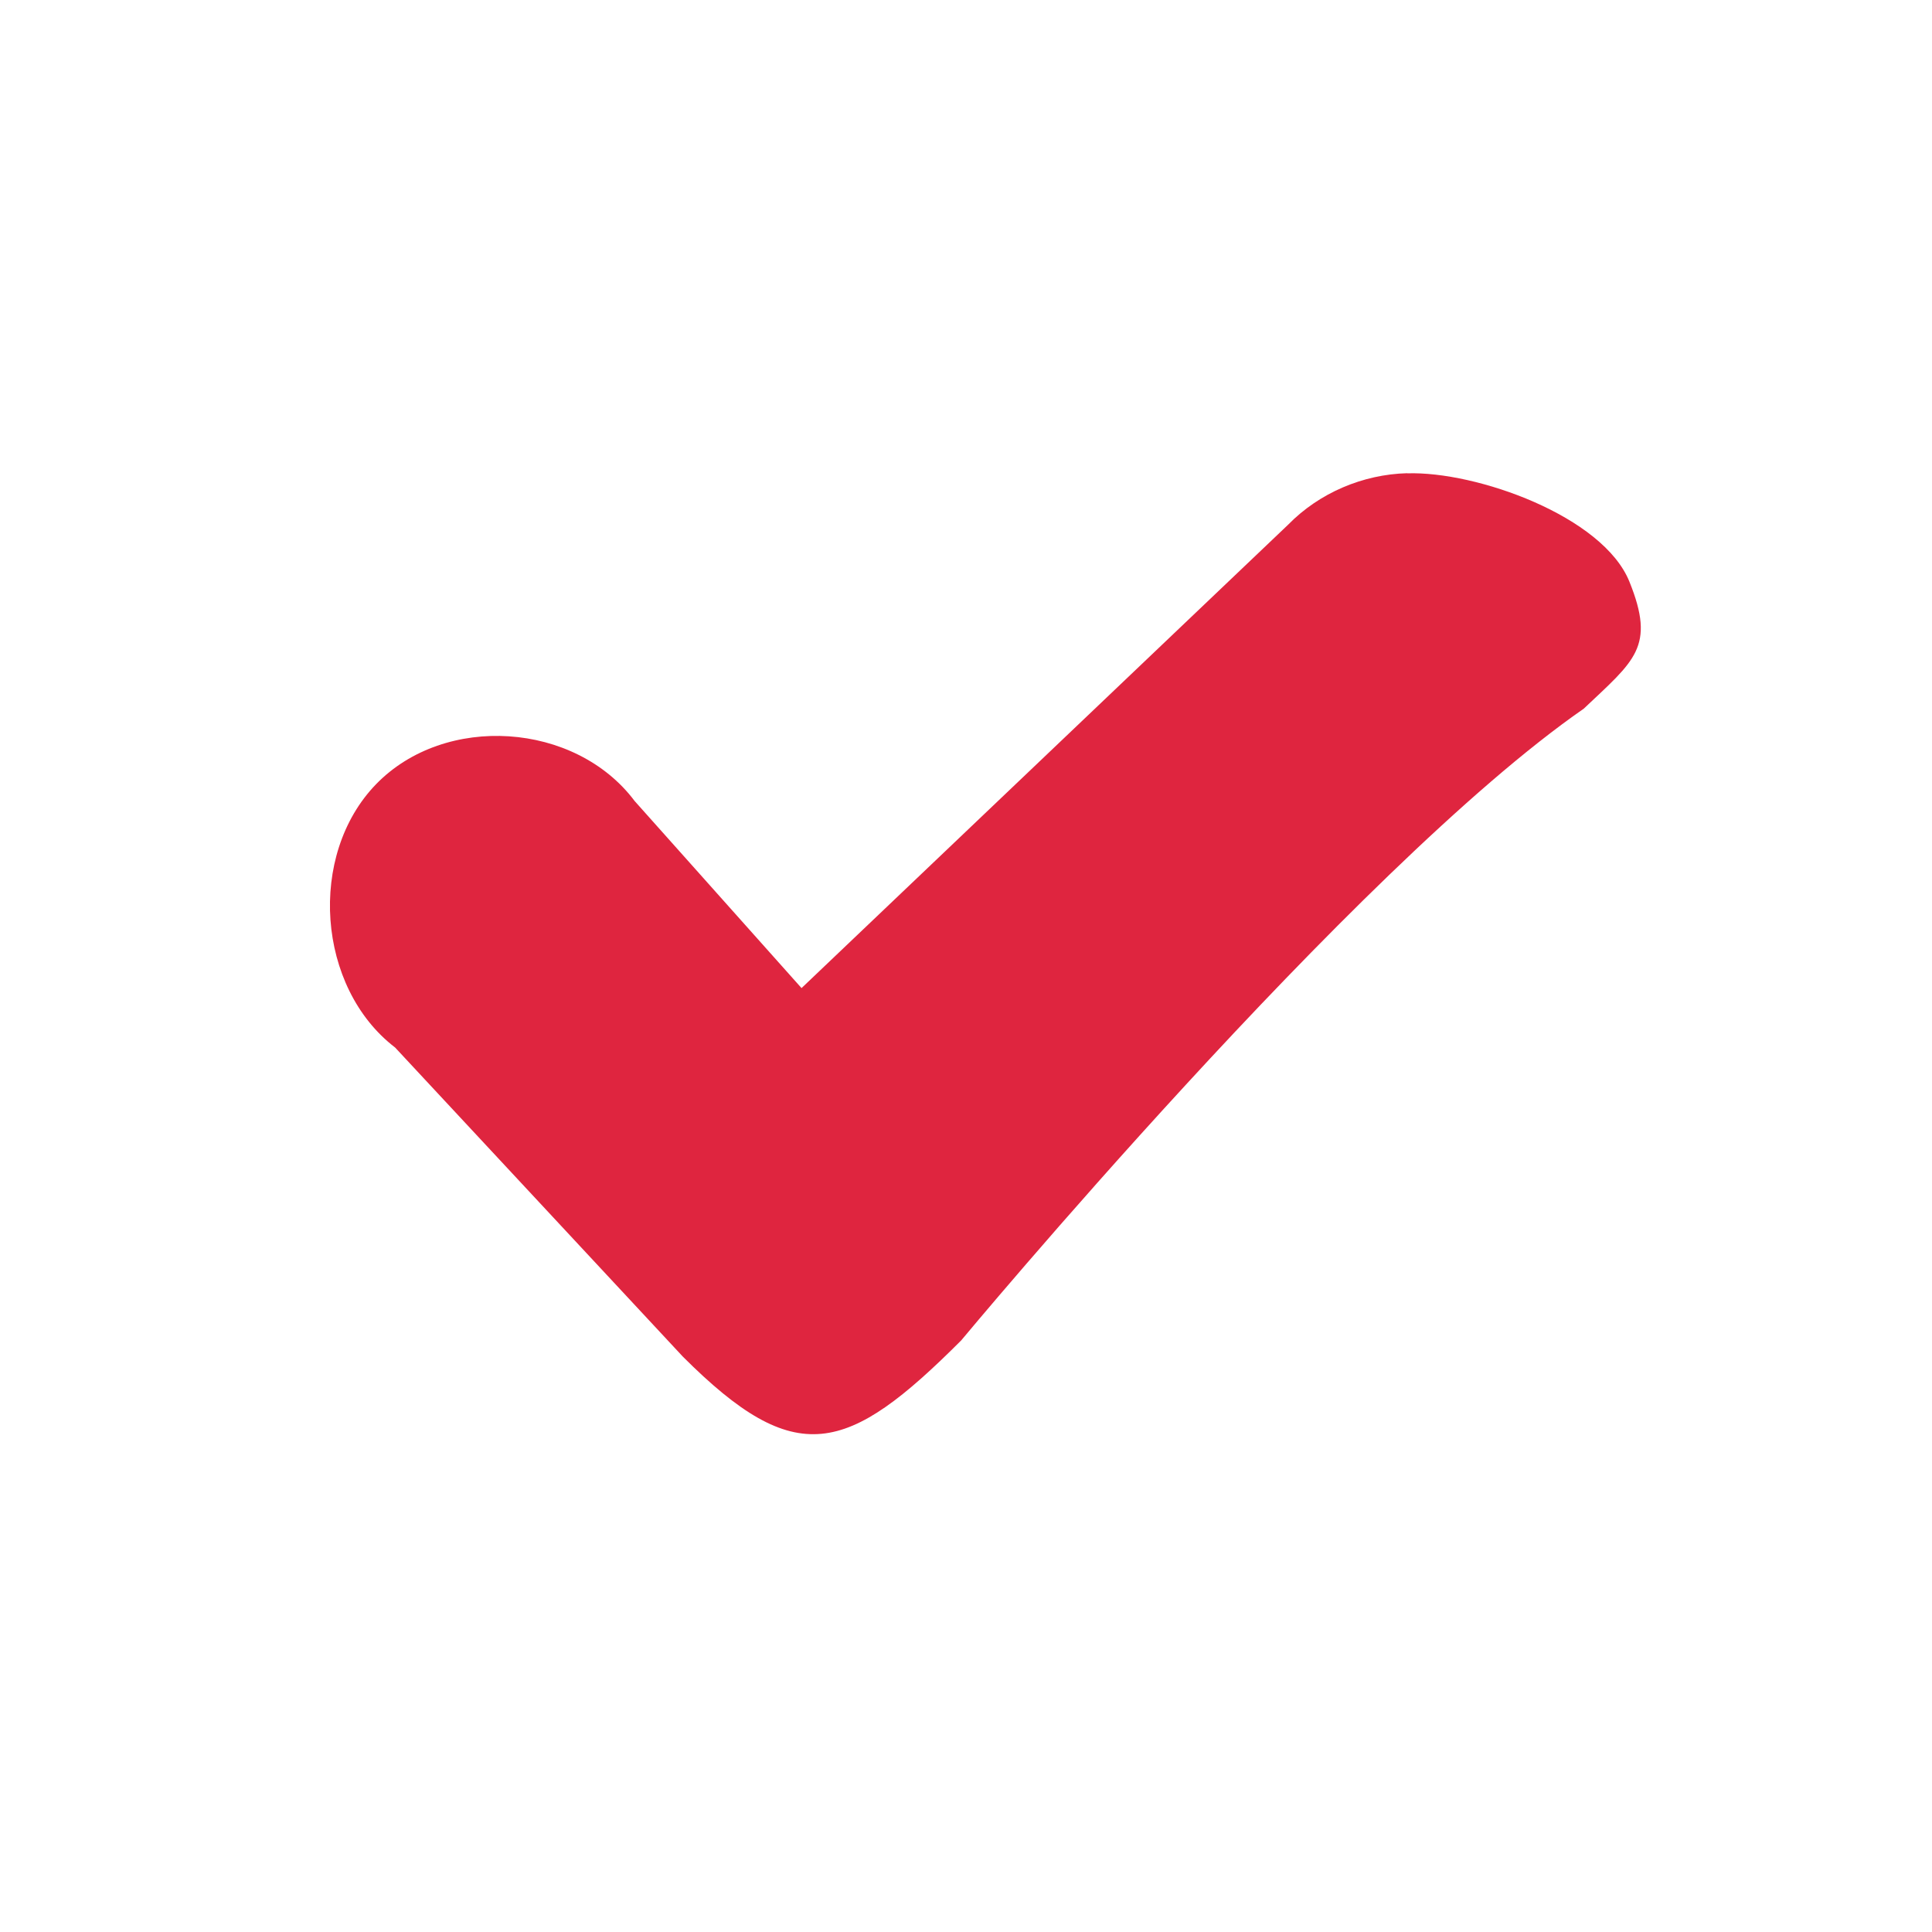
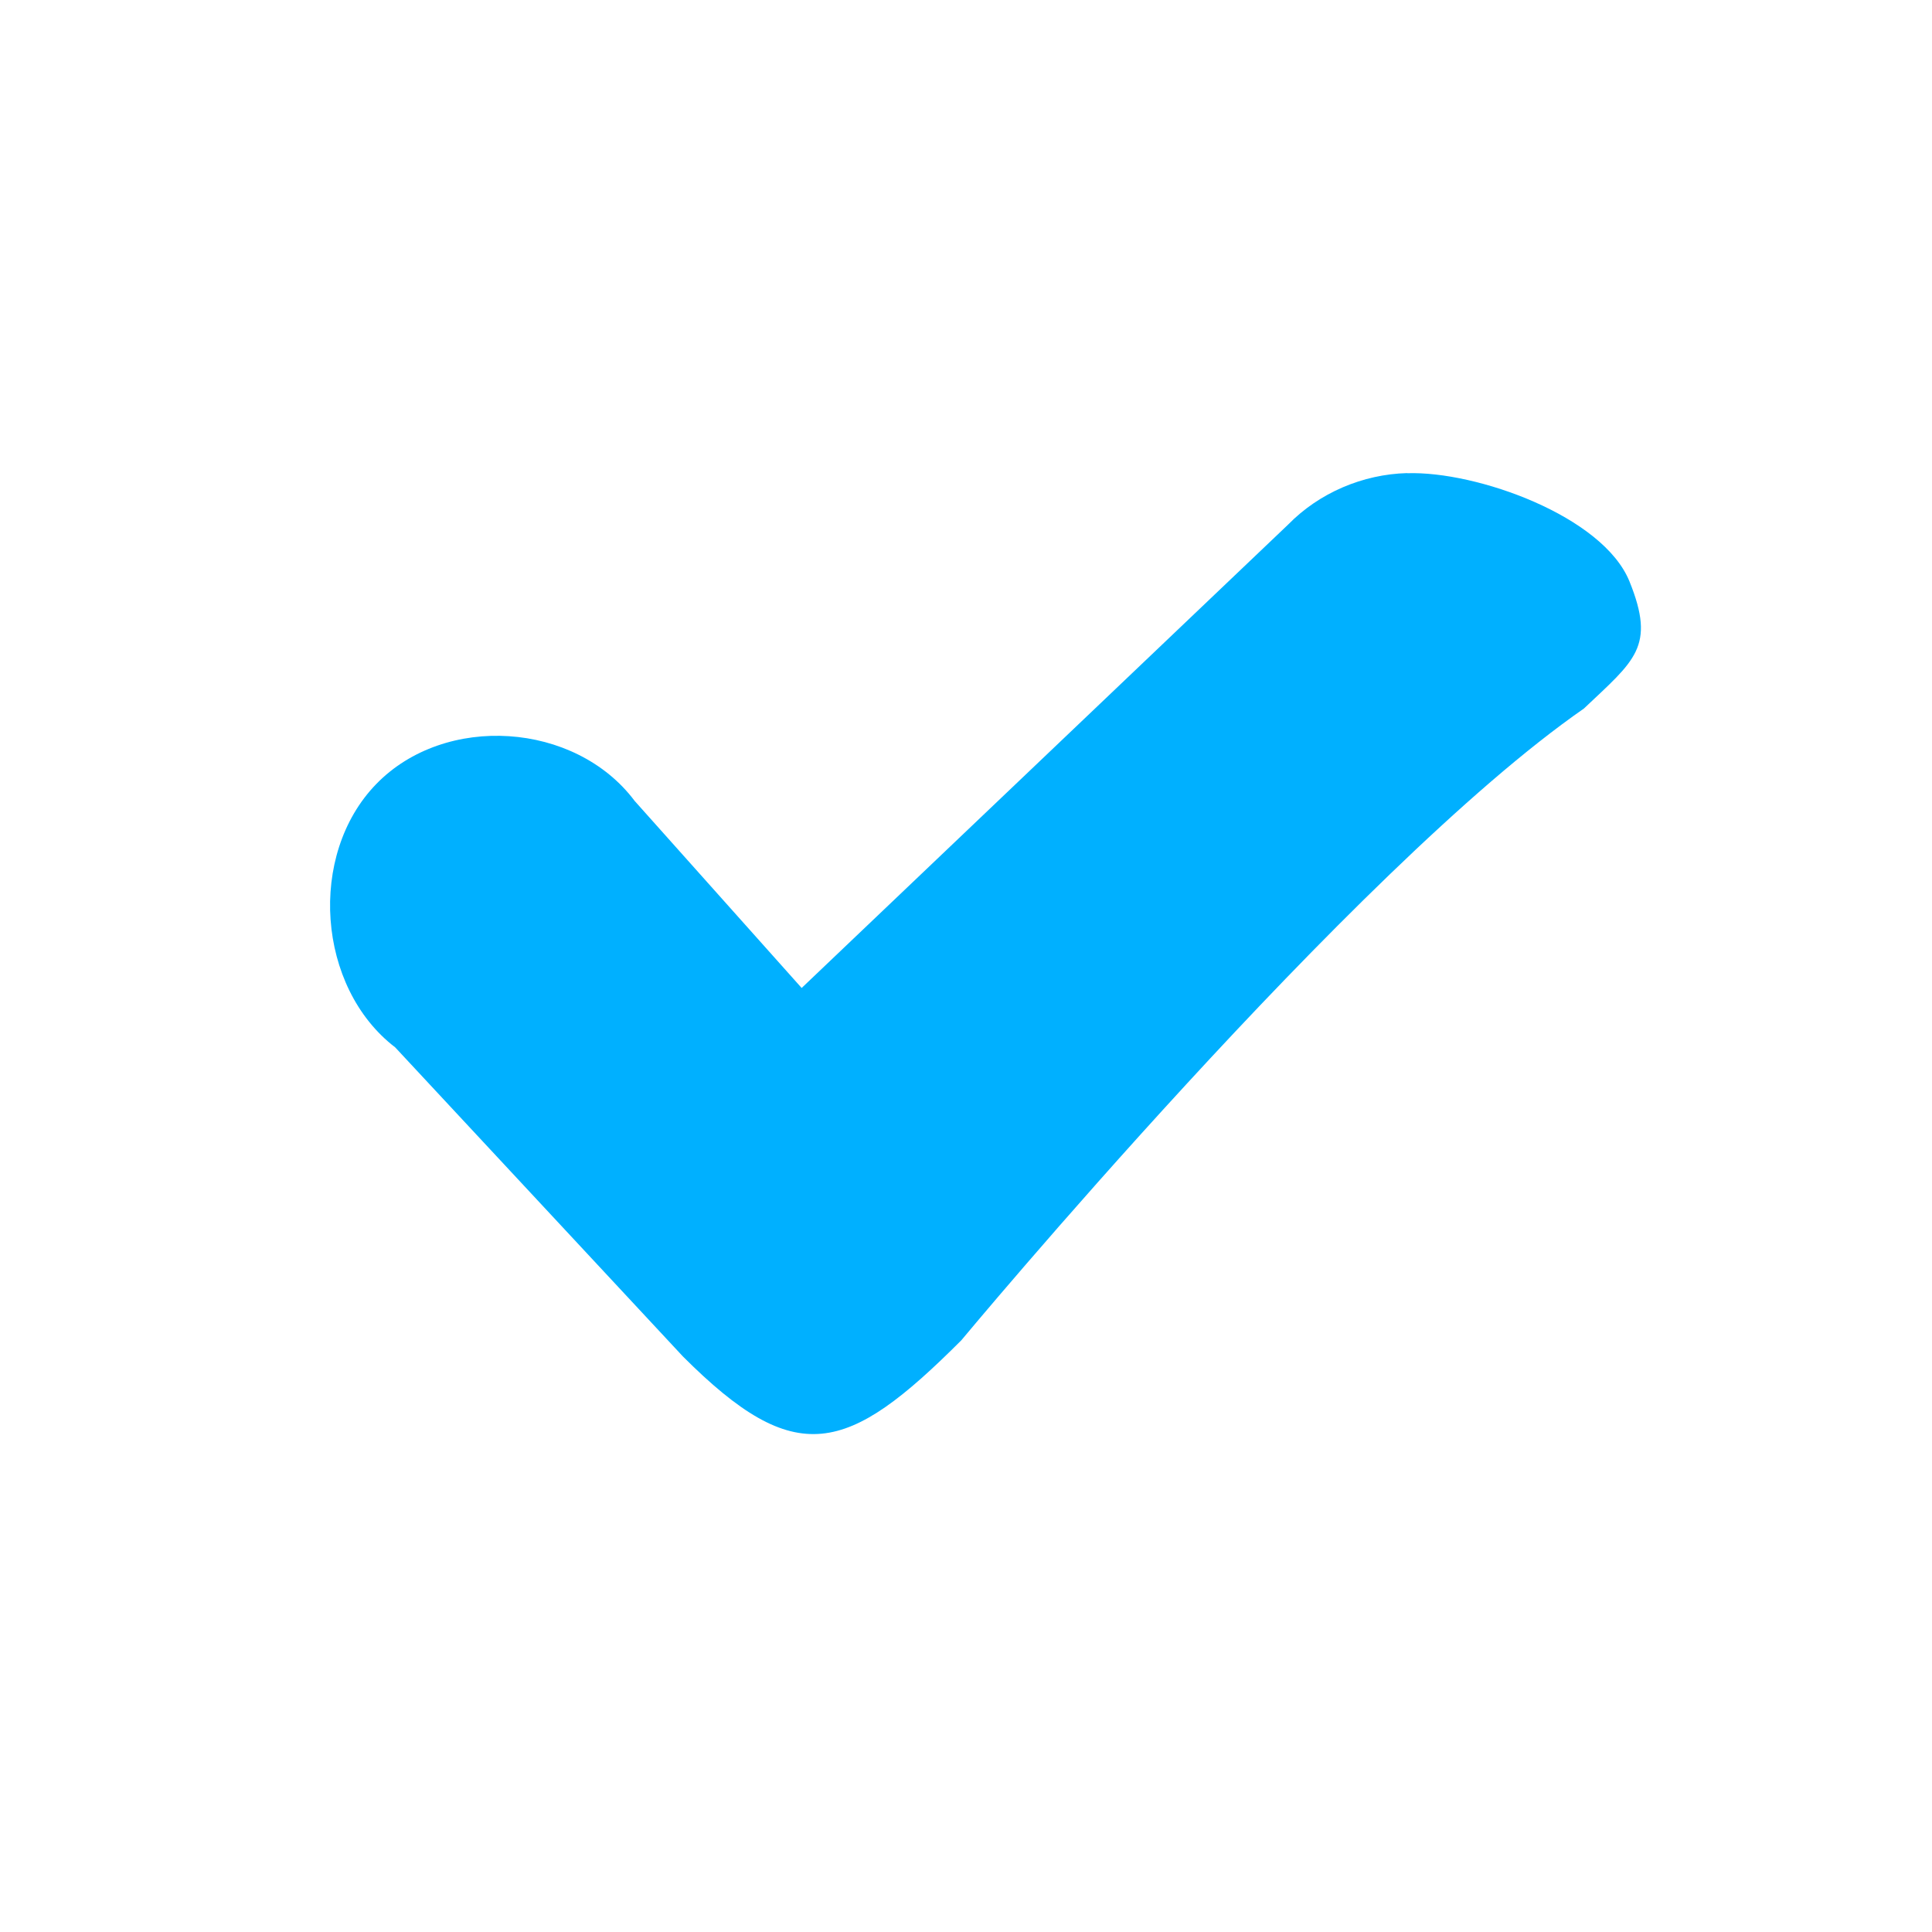
<svg xmlns="http://www.w3.org/2000/svg" viewBox="0 0 16 16" id="svg2" version="1.1" width="100%" height="100%">
  <defs id="defs10" />
-   <g transform="translate(0 -1036.362)" id="g4" style="fill:#df253f;fill-opacity:1">
-     <path style="fill:#df253f;line-height:normal;color:#000;fill-opacity:1" d="m 11.653,1040.281 c -0.366,0.01 -0.727,0.162 -0.986,0.427 l -4.029,3.837 -1.382,-1.549 c -0.492,-0.656 -1.571,-0.727 -2.141,-0.14 -0.57,0.587 -0.491,1.685 0.157,2.181 l 2.383,2.56 c 0.937,0.937 1.359,0.812 2.305,-0.134 0,0 3.25,-3.91 5.156,-5.232 0.421,-0.399 0.597,-0.51 0.378,-1.052 -0.219,-0.542 -1.266,-0.916 -1.841,-0.897 z" id="path6" />
-   </g>
+   <path id="path6" d="m 11.653,3.918 c -0.366,0.01 -0.727,0.162 -0.986,0.427 L 6.639,8.182 5.256,6.633 C 4.764,5.977 3.686,5.906 3.116,6.493 2.546,7.079 2.625,8.178 3.273,8.674 l 2.383,2.56 c 0.937,0.937 1.359,0.812 2.305,-0.134 0,0 3.25,-3.91 5.156,-5.232 0.421,-0.399 0.597,-0.51 0.378,-1.052 -0.219,-0.542 -1.266,-0.916 -1.841,-0.897 z" style="line-height:normal;color:#000000;fill:#00b0ff;fill-opacity:1" />
</svg>
